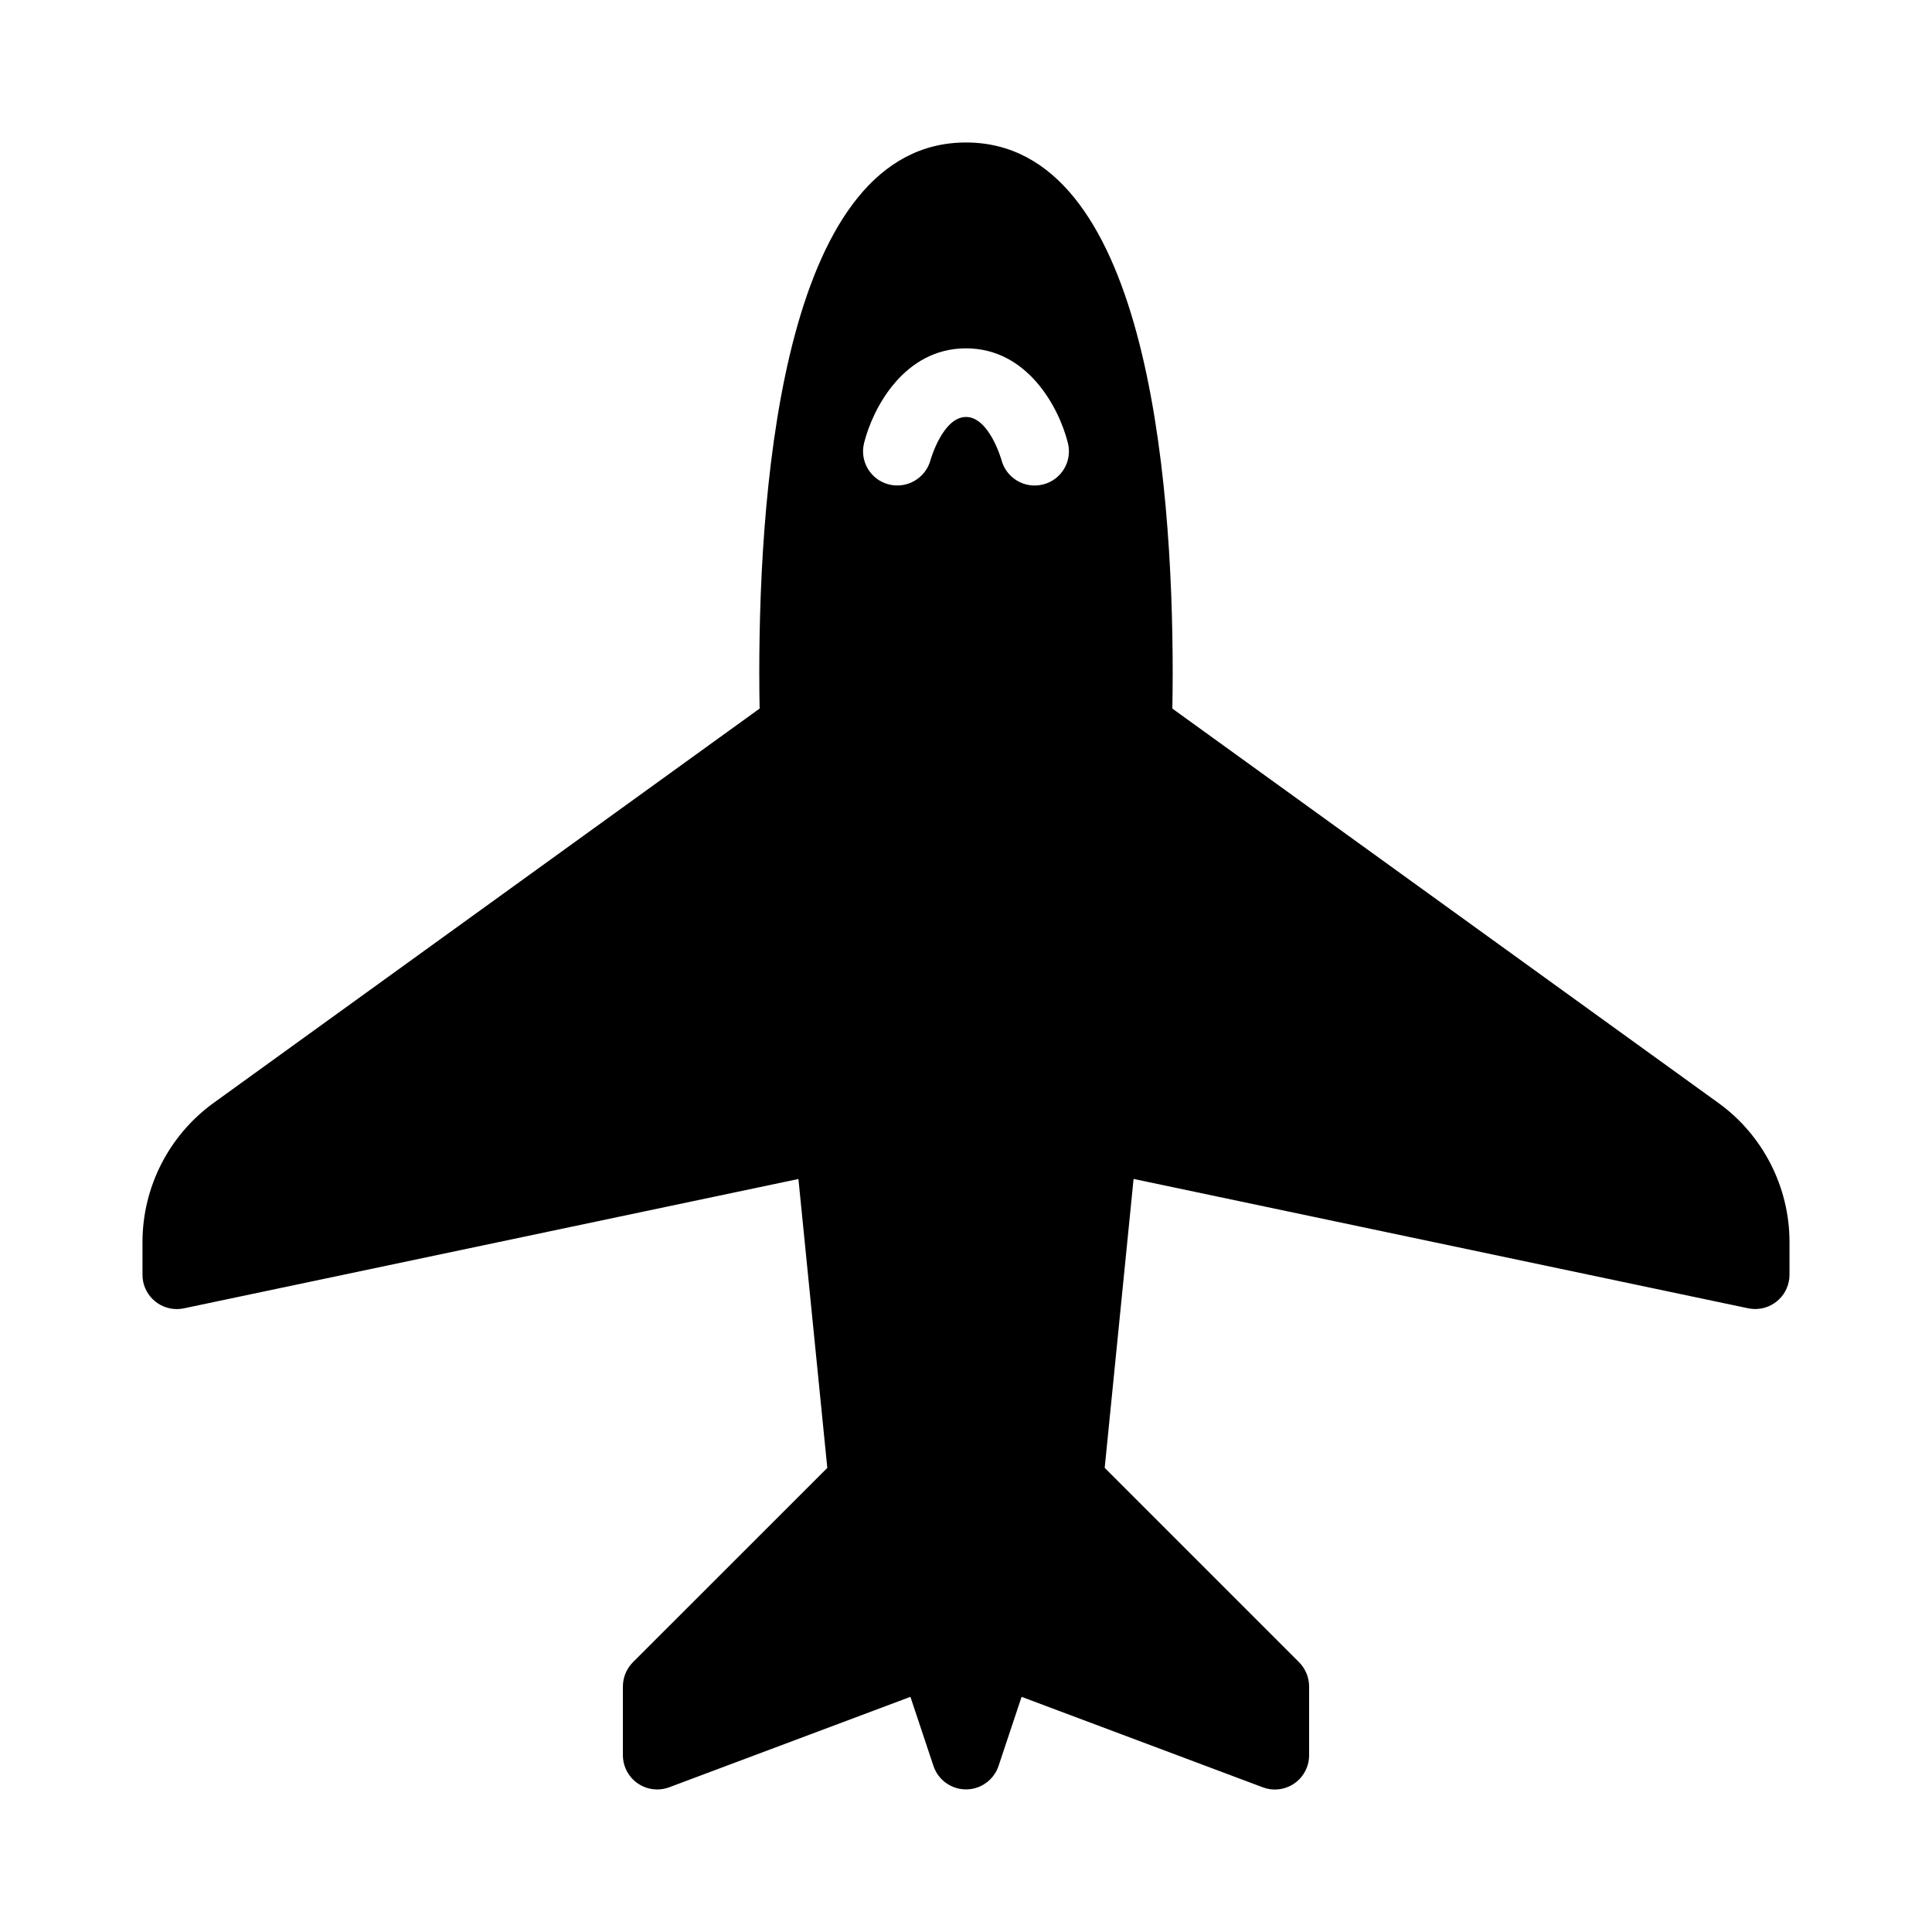
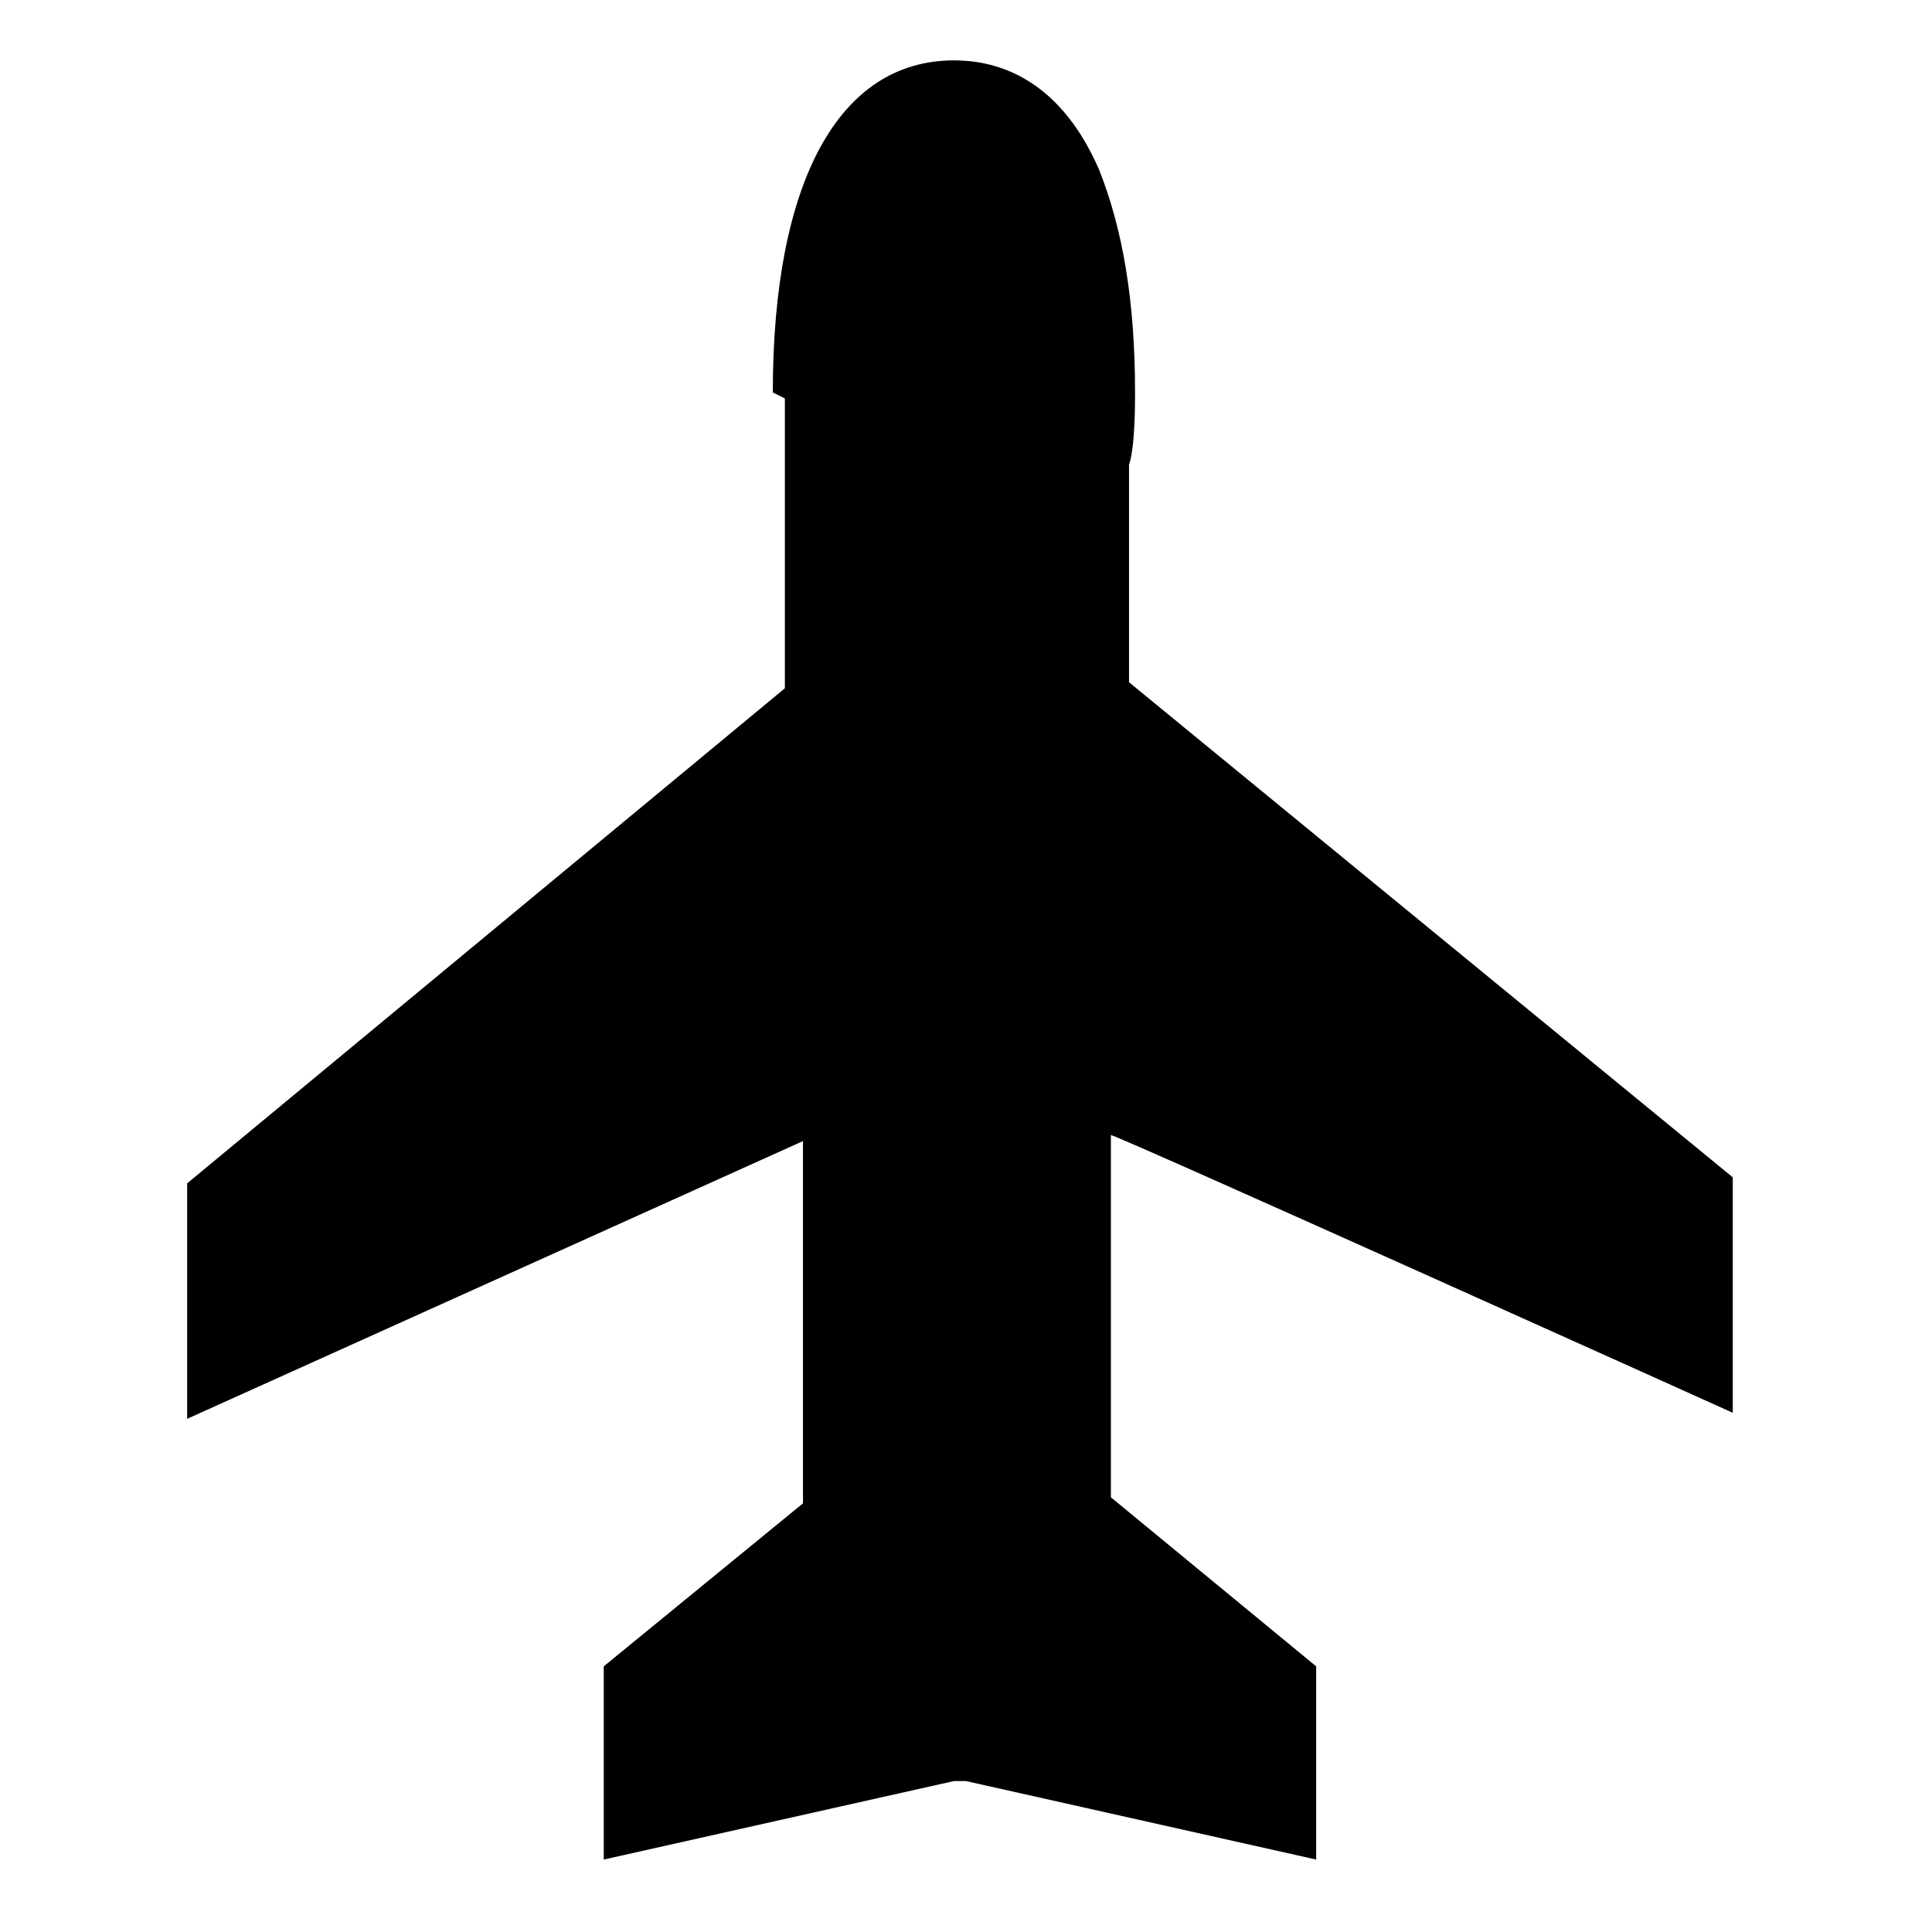
- <svg xmlns="http://www.w3.org/2000/svg" id="_图层_1" data-name="图层 1" version="1.1" viewBox="0 0 1024 1024">
-   <path d="M402.44,357c0,7.53.07,13.82.18,18.55l-289.42,209.03c-23.63,17.12-37.64,44.51-37.68,73.69v17.39c0,10.04,8.15,18.18,18.2,18.18,1.26,0,2.51-.13,3.74-.39l325.72-68.56,15.31,153.13-103.04,103.01c-3.4,3.43-5.3,8.05-5.31,12.88v36.37c0,10.04,8.16,18.18,18.2,18.17,2.17,0,4.32-.39,6.35-1.15l127.85-47.94,12.22,36.66c3.2,9.52,13.51,14.65,23.03,11.45,5.4-1.81,9.64-6.05,11.45-11.45l12.22-36.66,127.81,47.94c9.37,3.56,19.85-1.16,23.41-10.53.79-2.07,1.19-4.27,1.18-6.49v-36.37c0-4.84-1.93-9.46-5.31-12.88l-103.04-103.04,15.31-153.13,325.72,68.56c9.83,2.07,19.47-4.22,21.54-14.05.26-1.22.39-2.46.39-3.7v-17.39c0-29.1-14.08-56.67-37.68-73.69l-289.42-209.03c.07-4.73.18-11.02.18-18.55,0-105.12-14.22-281.49-109.56-281.49s-109.56,176.37-109.56,281.49h0ZM566.01,234.79c2.44,9.7-3.45,19.54-13.15,21.98-.03,0-.06.01-.09.02-9.74,2.43-19.61-3.5-22.04-13.24-.04-.07-6.47-22.55-18.73-22.55-12.26,0-18.7,22.48-18.77,22.7-2.55,9.68-12.41,15.5-22.11,13.06-9.68-2.43-15.57-12.25-13.14-21.93,0-.01,0-.03,0-.04,4.66-18.62,21.28-50.16,54.01-50.16,32.74,0,49.36,31.54,54.01,50.16h0Z" />
+ <svg xmlns="http://www.w3.org/2000/svg" id="_图层_1" data-name=" 图层 1" version="1.1" viewBox="0 0 32 32">
+   <path class="cls-1" d="M13,6.6c0,.2,0,.9,0,1.2v3.6c0,0-9.9,8.2-9.9,8.2v3.9l10.2-4.6v6c0,0-3.3,2.7-3.3,2.7v3.2l5.8-1.3s0,0,.1,0h0s0,0,.1,0l5.8,1.3v-3.2l-3.4-2.8v-6c.1,0,10.3,4.6,10.3,4.6v-3.9l-10-8.2v-3.6c.1-.3.1-1,.1-1.2,0-1.5-.2-2.7-.6-3.7-.7-1.6-1.8-1.8-2.4-1.8-1.9,0-3,2-3,5.5h0Z" />
</svg>
